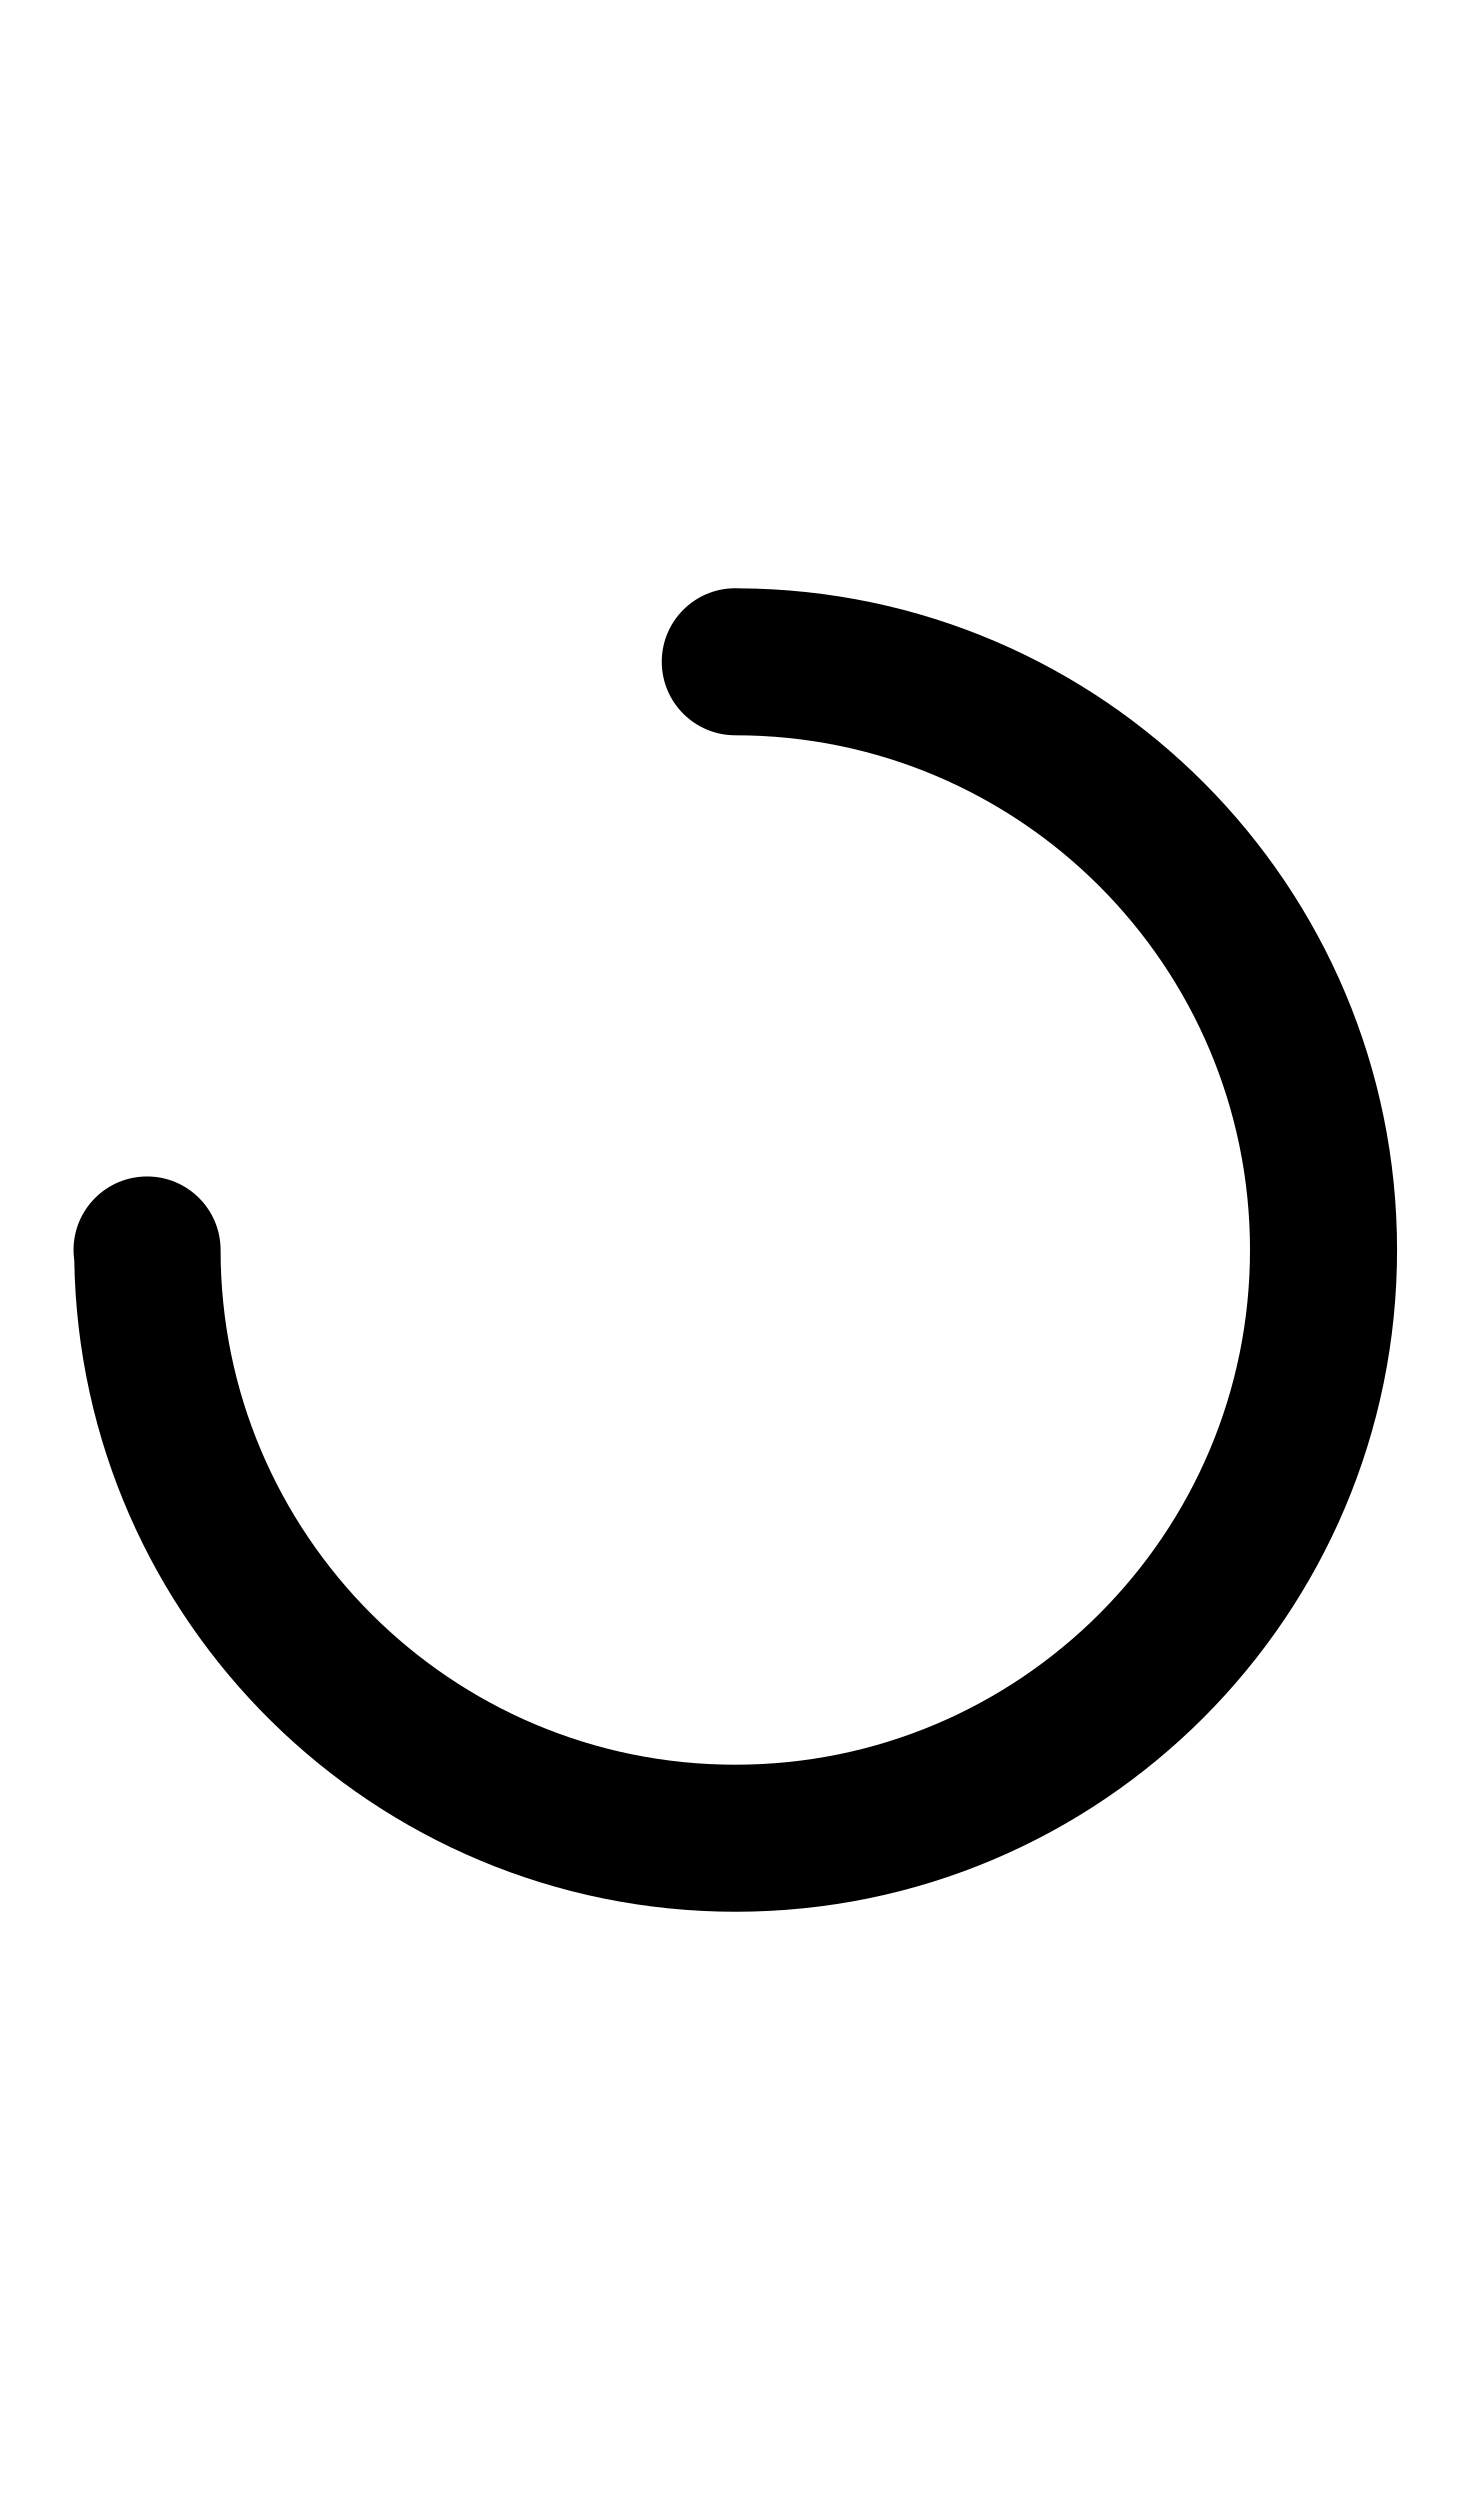
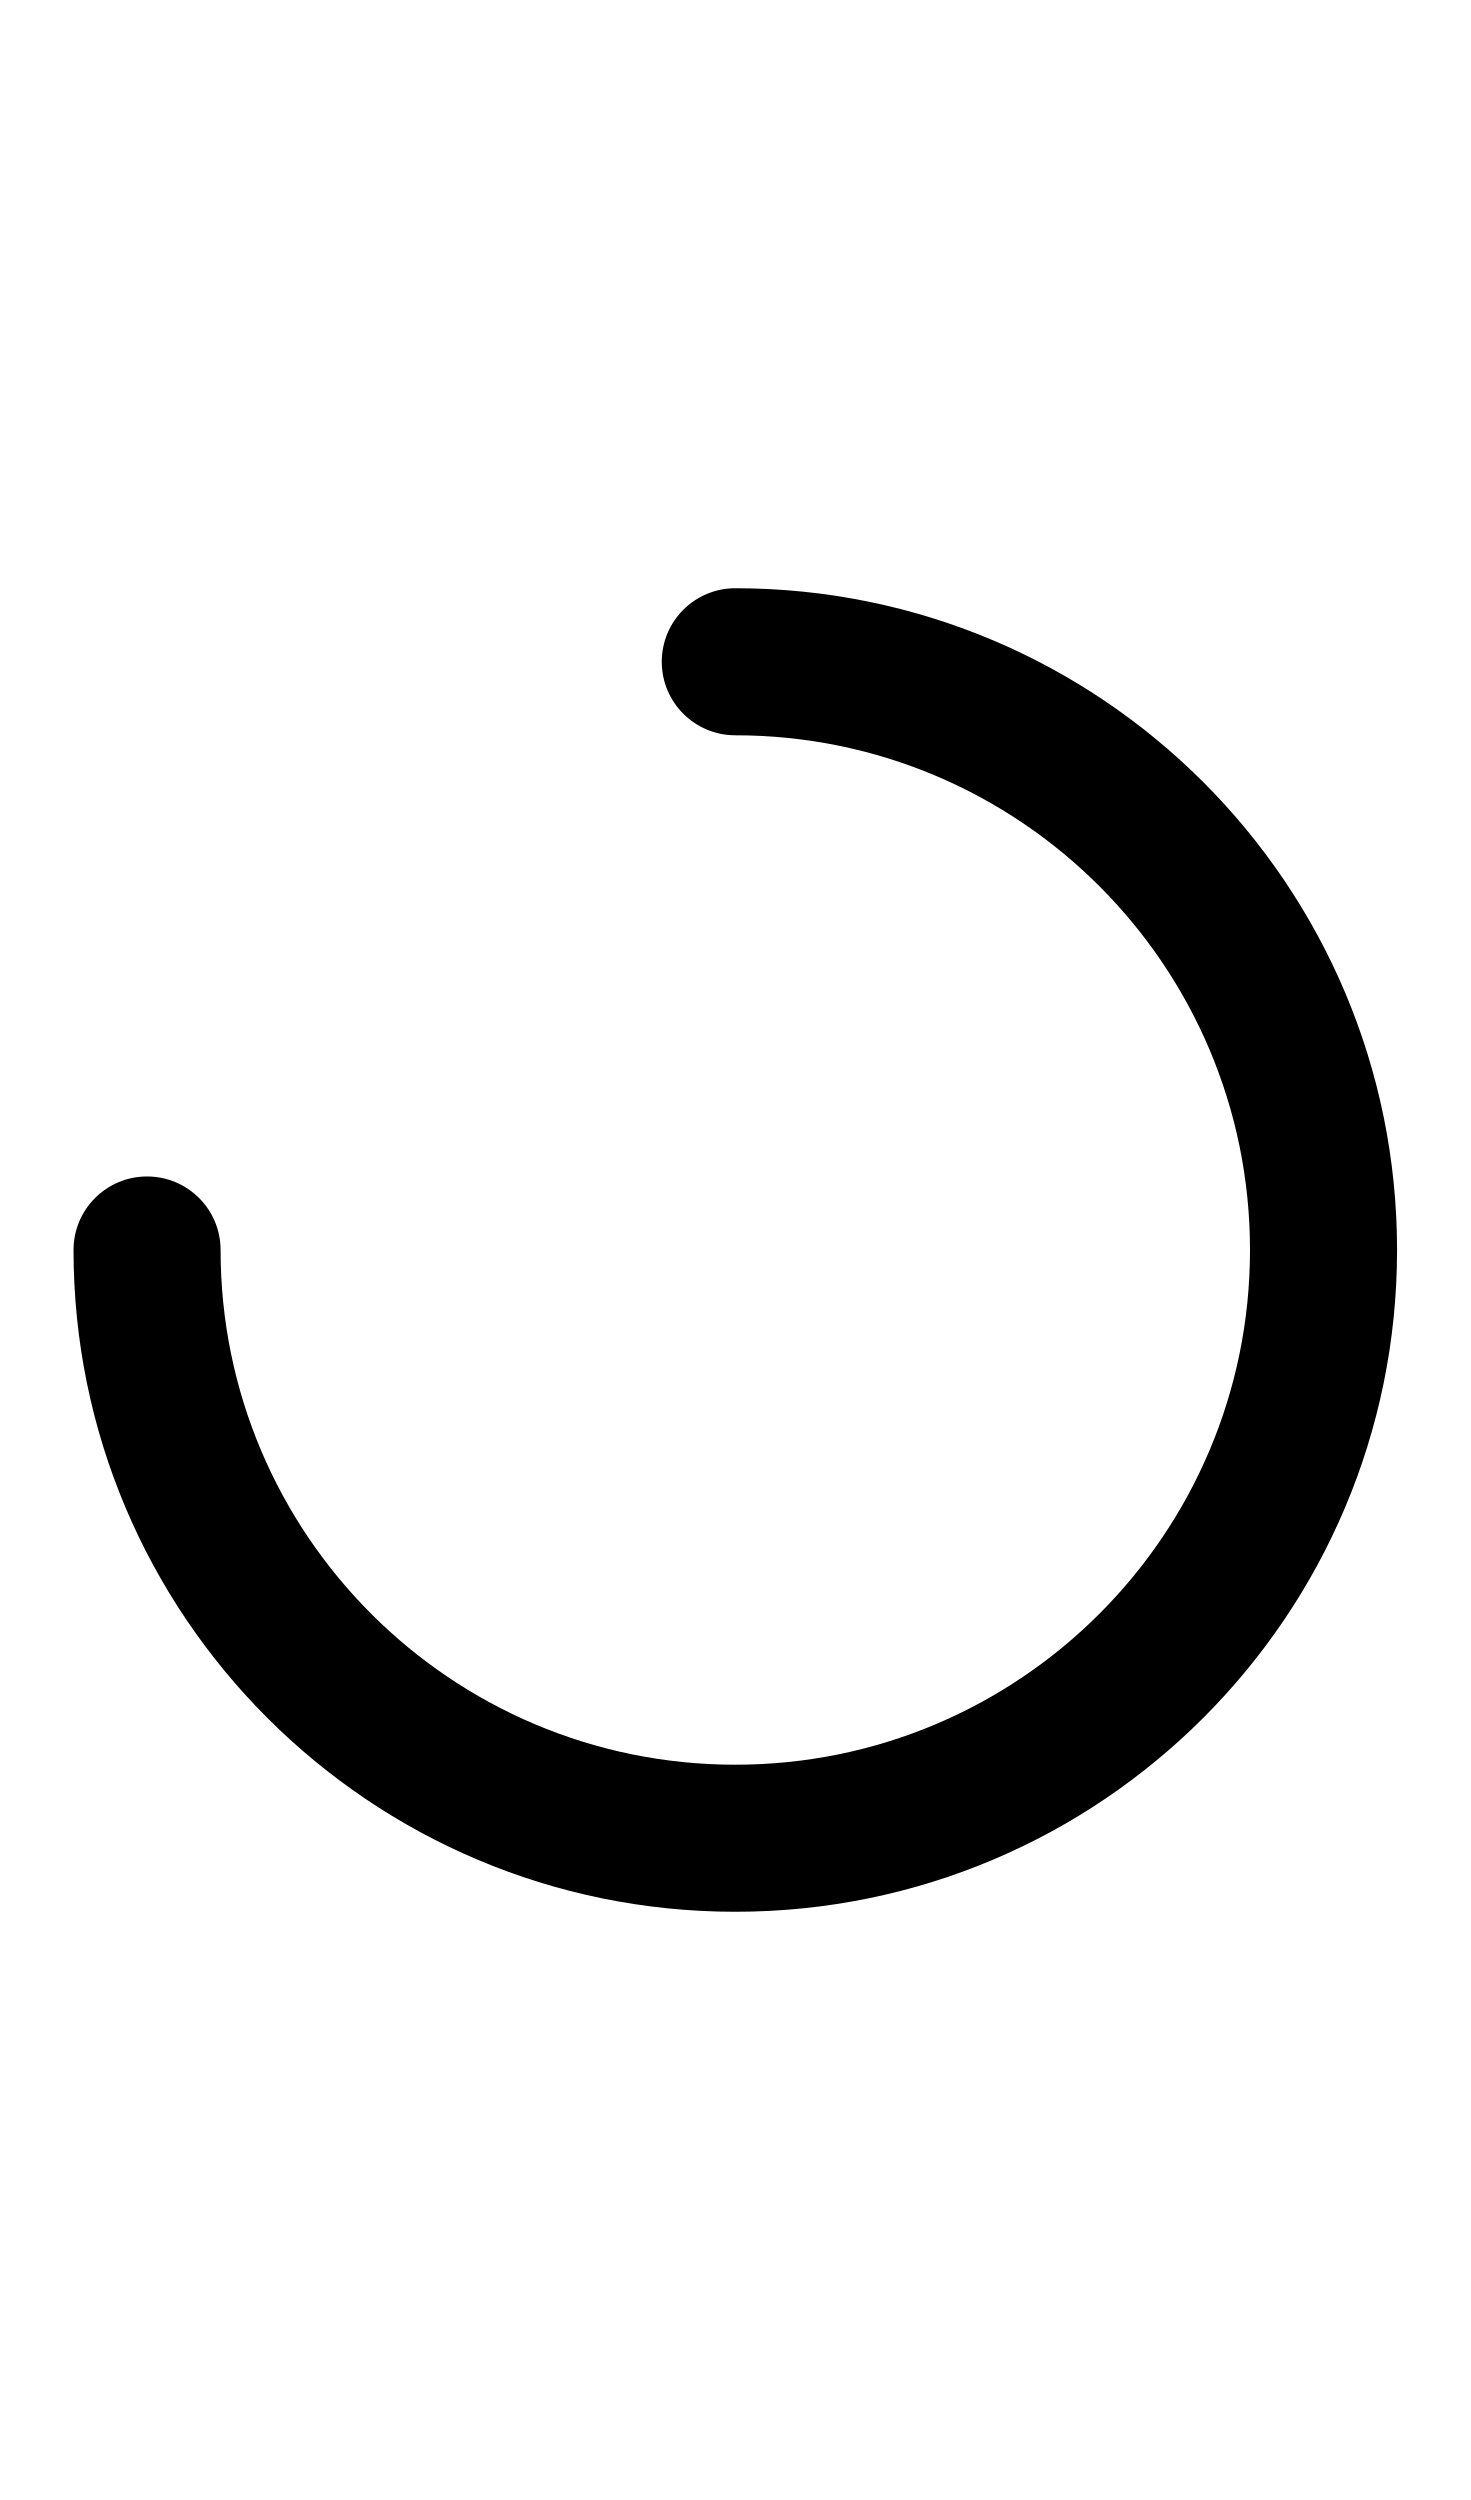
<svg xmlns="http://www.w3.org/2000/svg" width="500" height="850">
-   <path d="M 250 200 A 25 25 0 0 0 225 225 A 25 25 0 0 0 250 250 A 175 175 0 0 1 425 425 A 175 175 0 0 1 250 600 A 175 175 0 0 1 75 425 A 25 25 0 0 0 50 400 A 25 25 0 0 0 25 425 A 25 25 0 0 0 25.256 428.562 A 225 225 0 0 0 250 650 A 225 225 0 0 0 475 425 A 225 225 0 0 0 251.244 200.031 L 251.227 200.029 A 25 25 0 0 0 250 200 z " />
+   <path d="M 250 200 C 236.193 200 225 211.193 225 225 C 225 238.807 236.193 250 250 250 A 175 175 0 0 1 425 425 A 175 175 0 0 1 250 600 A 175 175 0 0 1 75 425 C 75 411.193 63.807 400 50 400 C 36.193 400 25 411.193 25 425 A 225 225 0 0 0 250 650 A 225 225 0 0 0 475 425 A 225 225 0 0 0 250 200 z " />
</svg>
